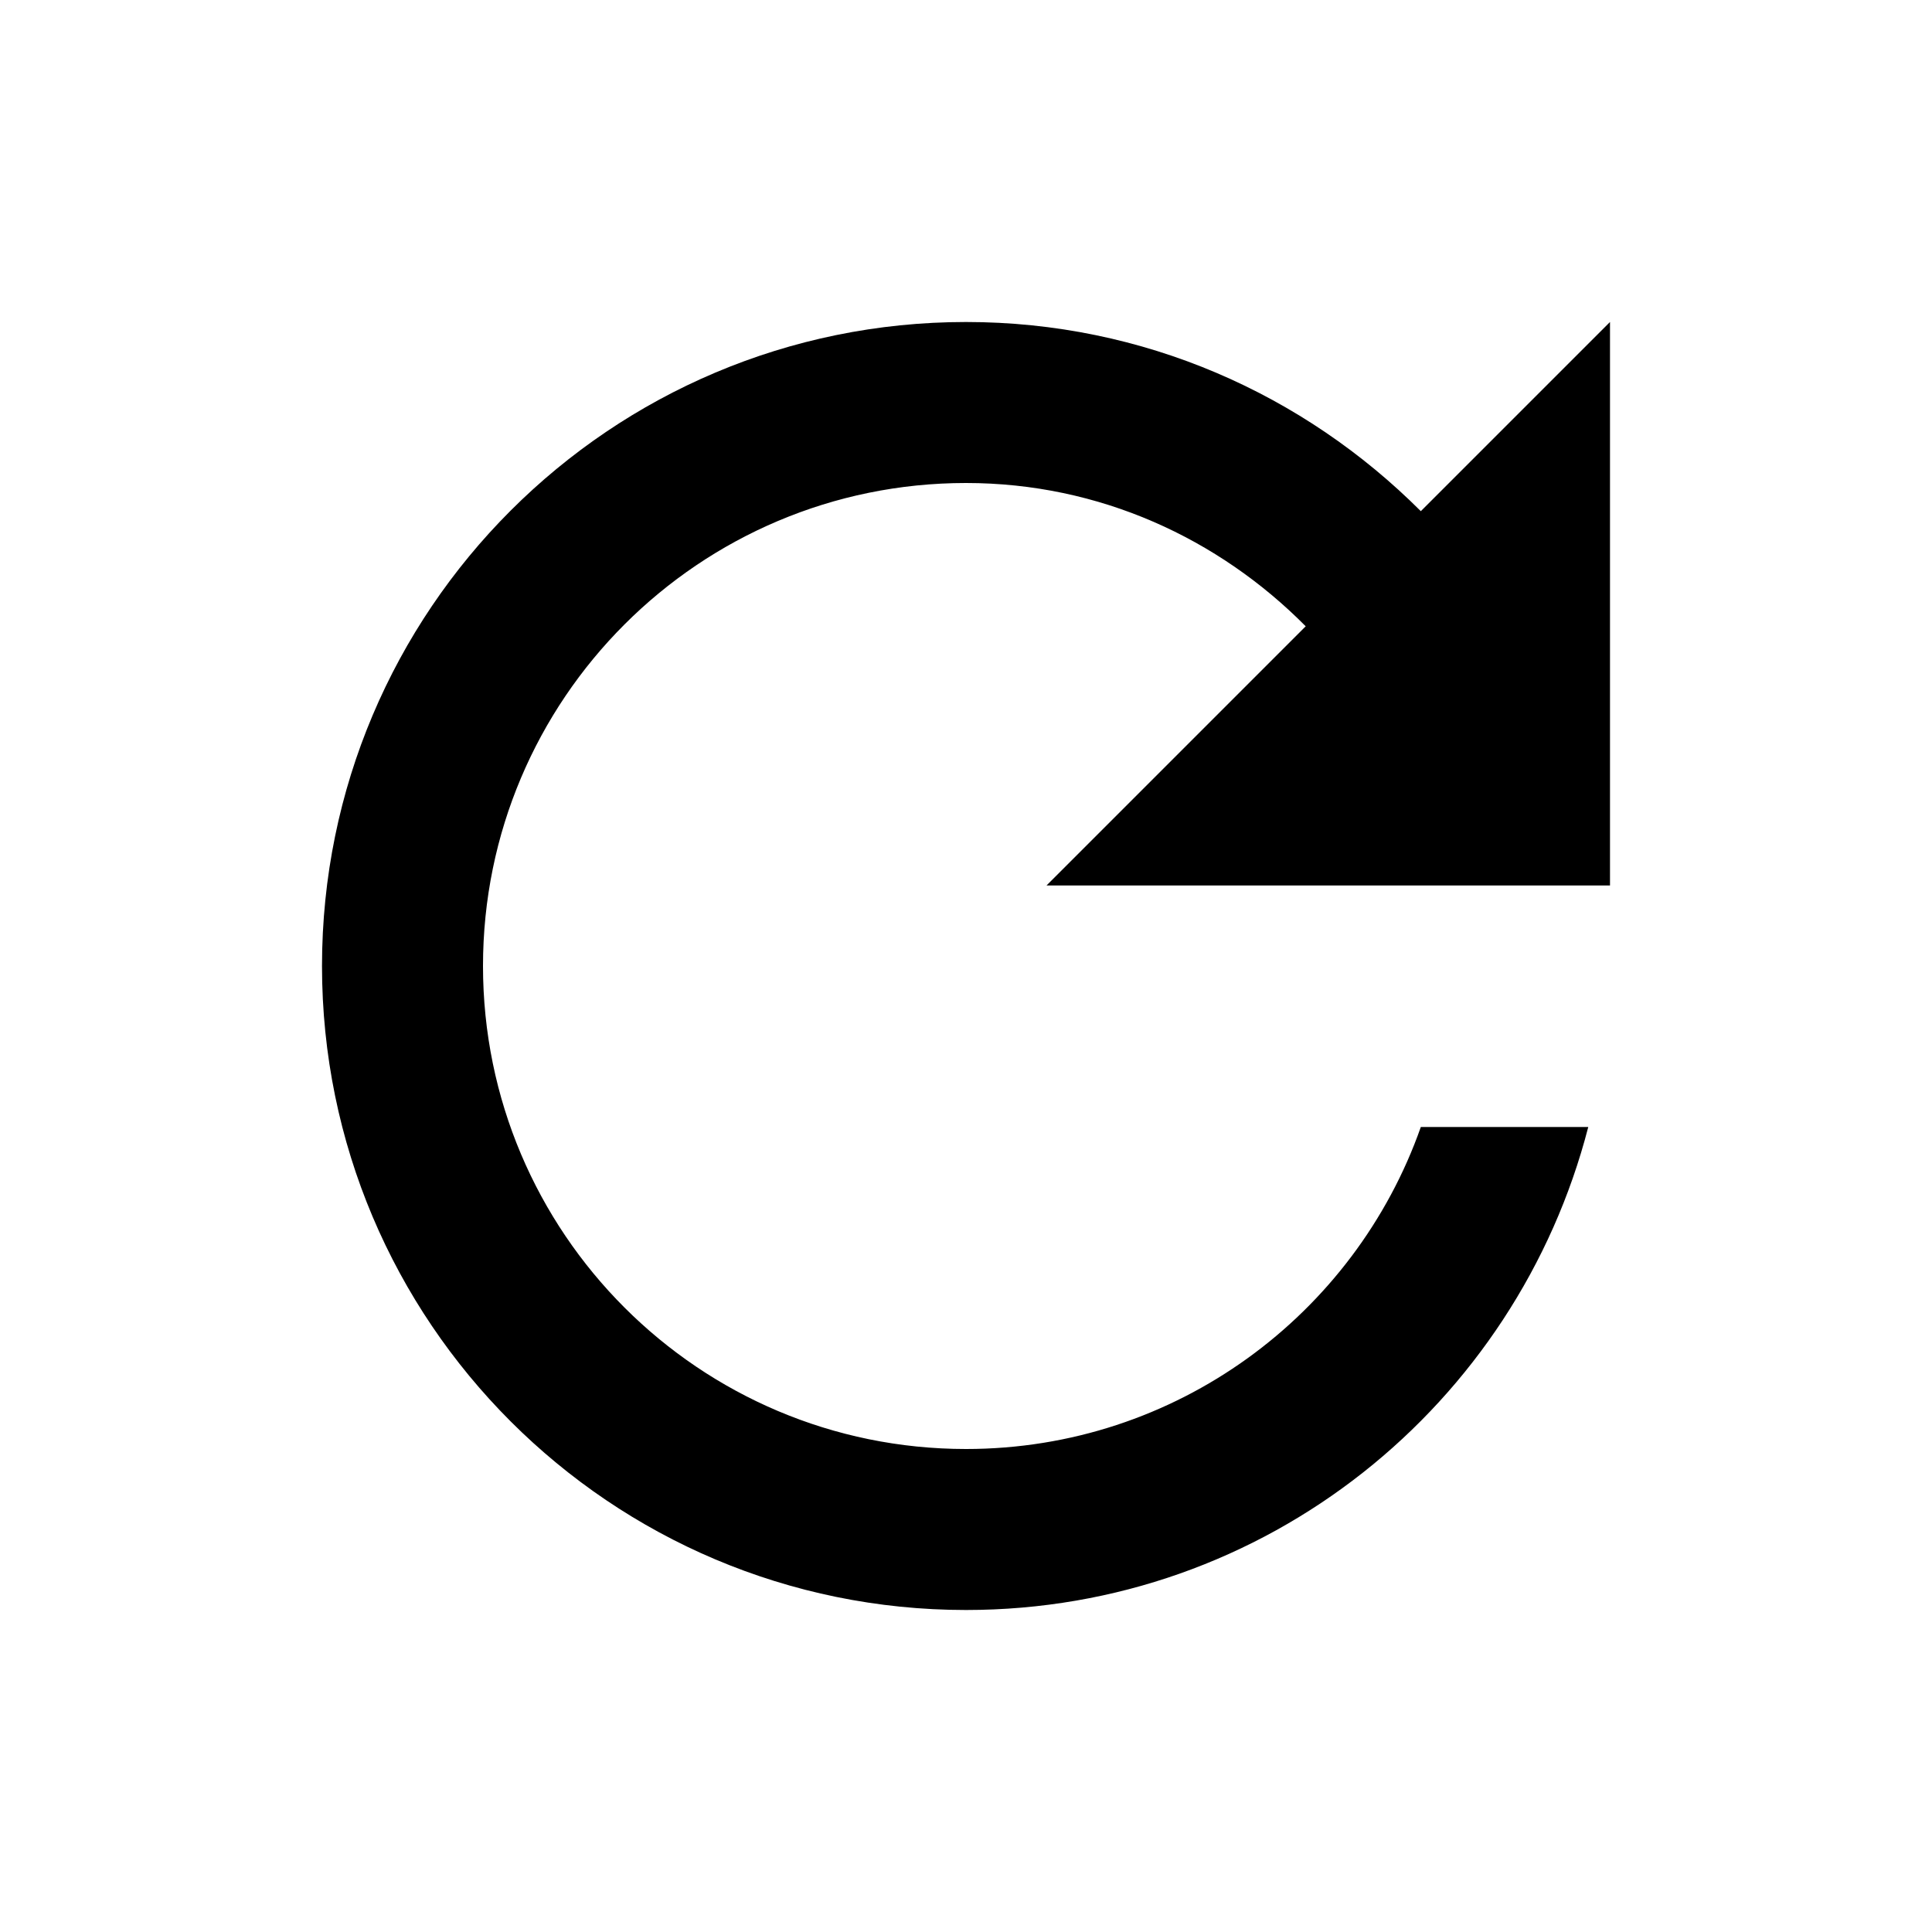
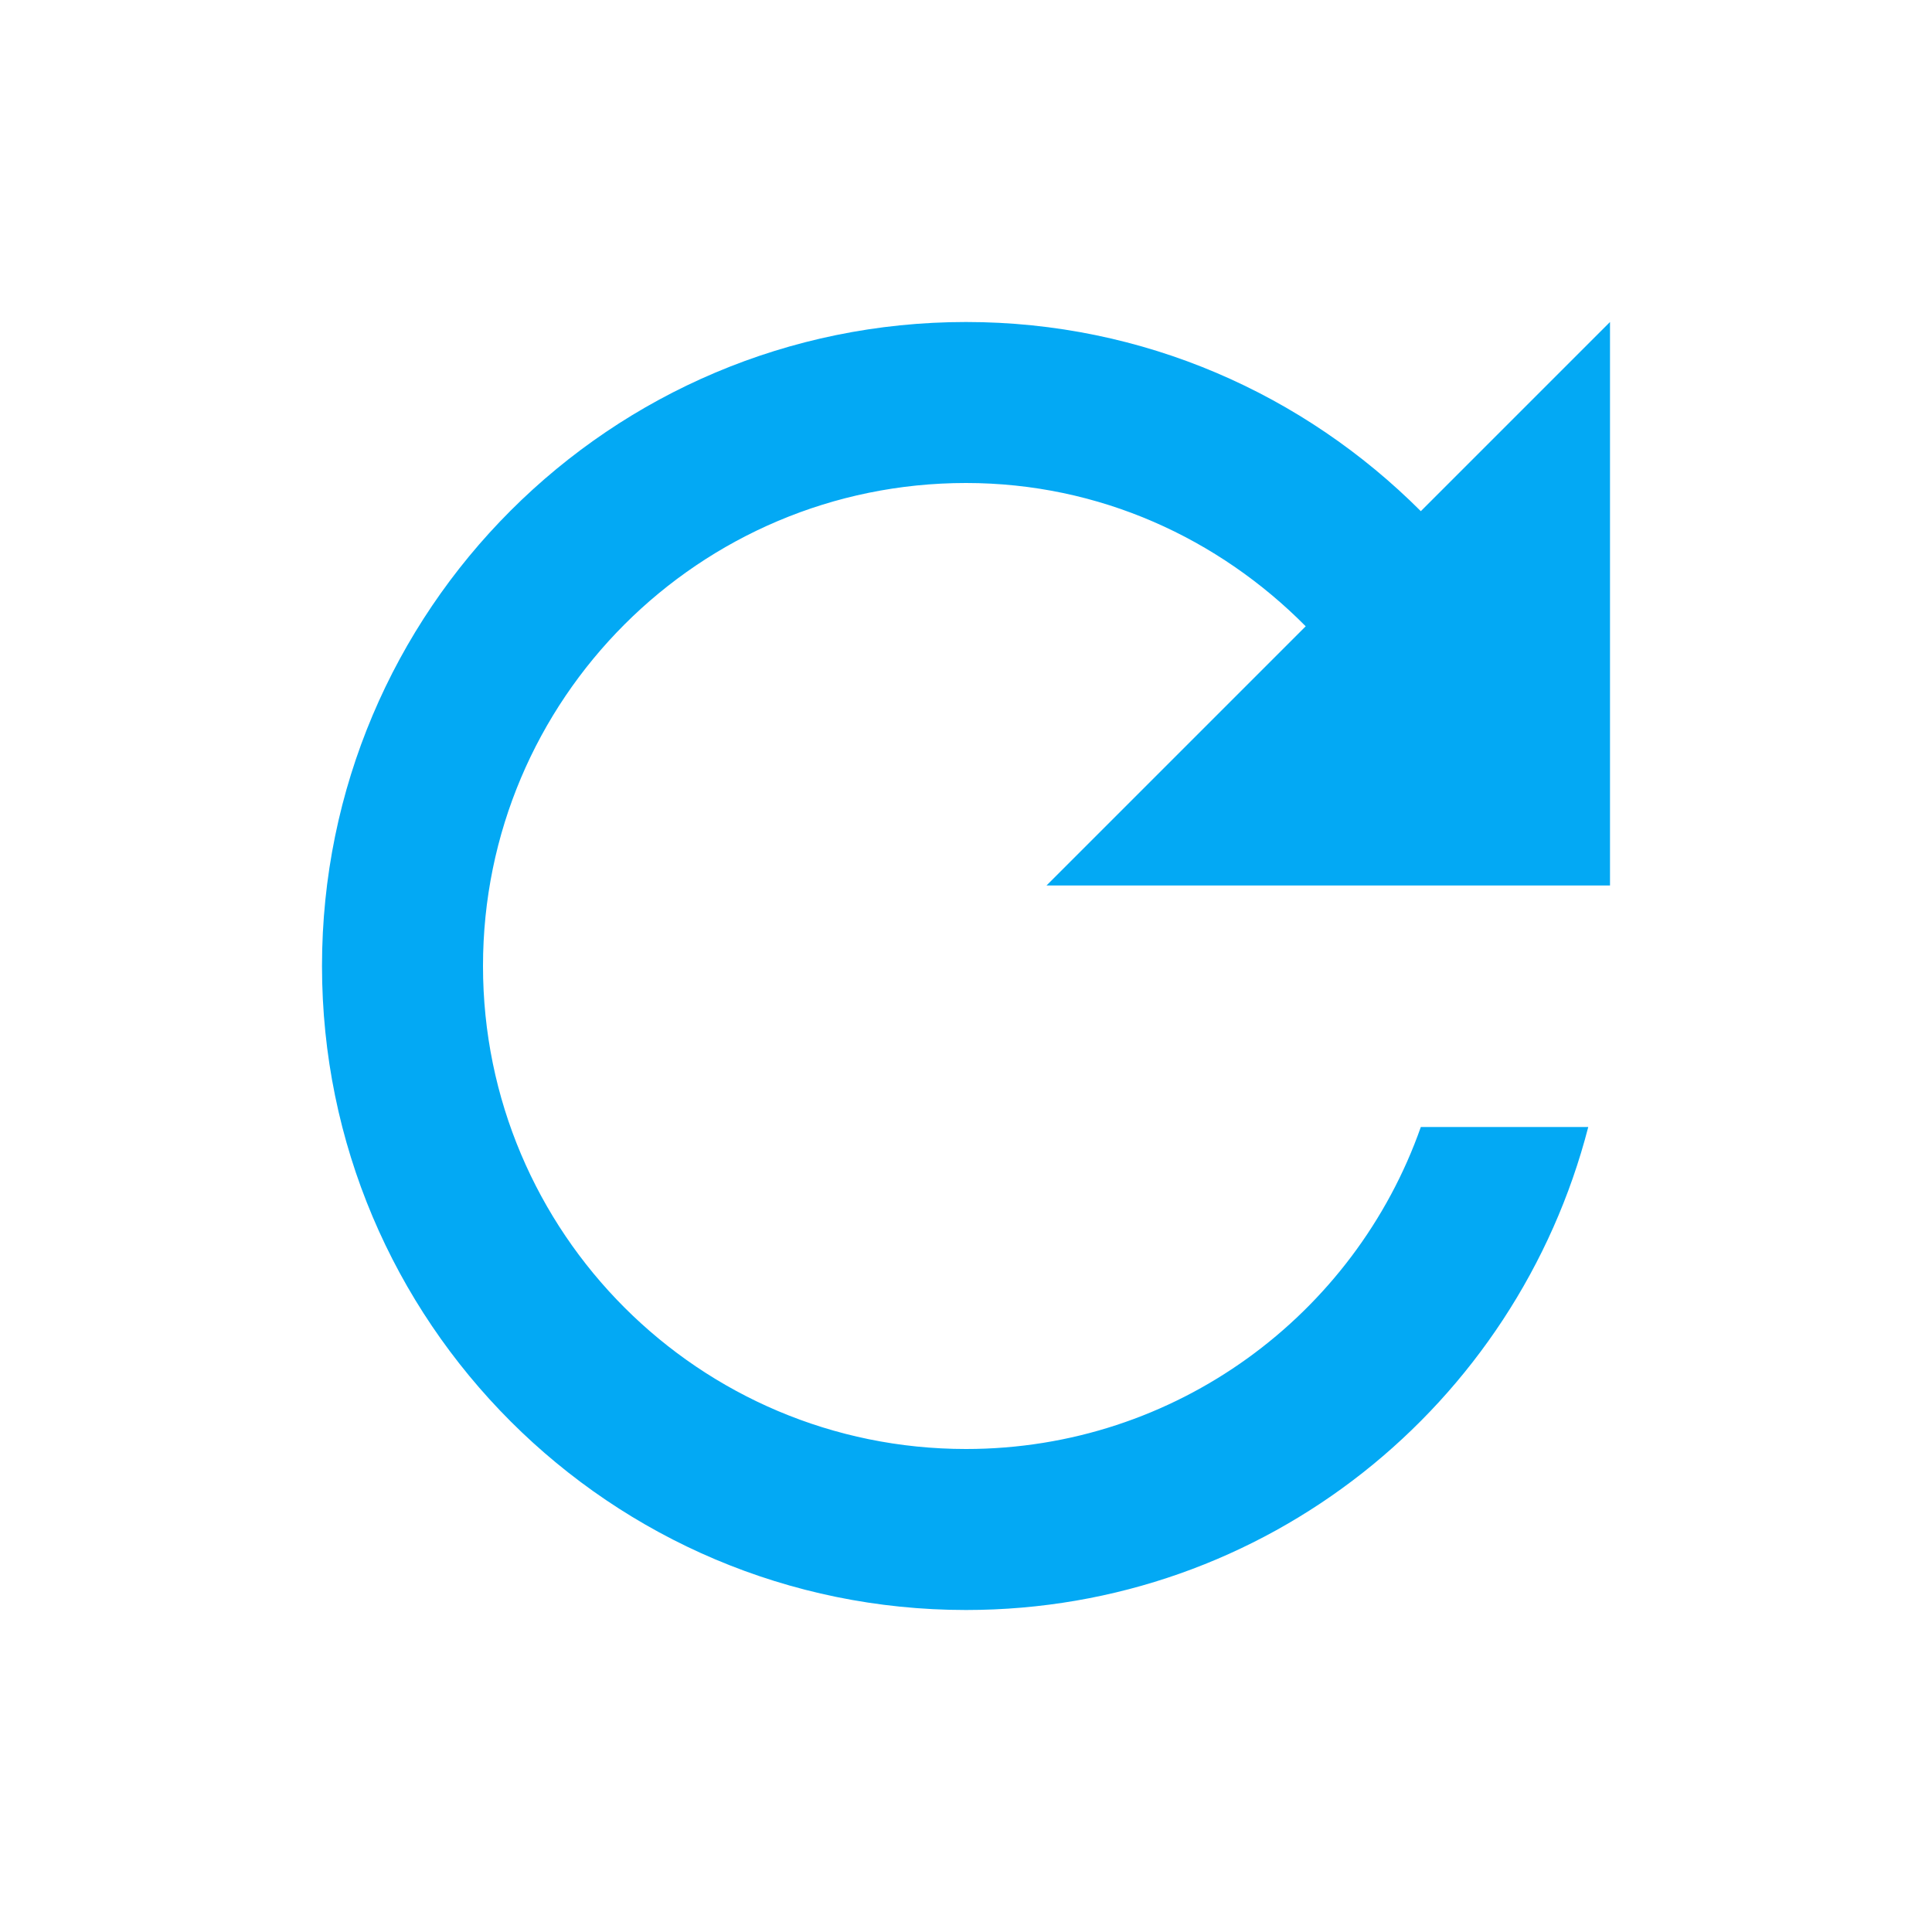
- <svg xmlns="http://www.w3.org/2000/svg" id="mdi-refresh" viewBox="0 0 24 24">
+ <svg xmlns="http://www.w3.org/2000/svg" fill="#03A9F4" id="mdi-refresh" viewBox="0 0 24 24">
  <path d="M17.65,6.35C16.2,4.9 14.21,4 12,4A8,8 0 0,0 4,12A8,8 0 0,0 12,20C15.73,20 18.84,17.45 19.73,14H17.65C16.83,16.33 14.61,18 12,18A6,6 0 0,1 6,12A6,6 0 0,1 12,6C13.66,6 15.14,6.69 16.22,7.78L13,11H20V4L17.65,6.35Z" />
</svg>
